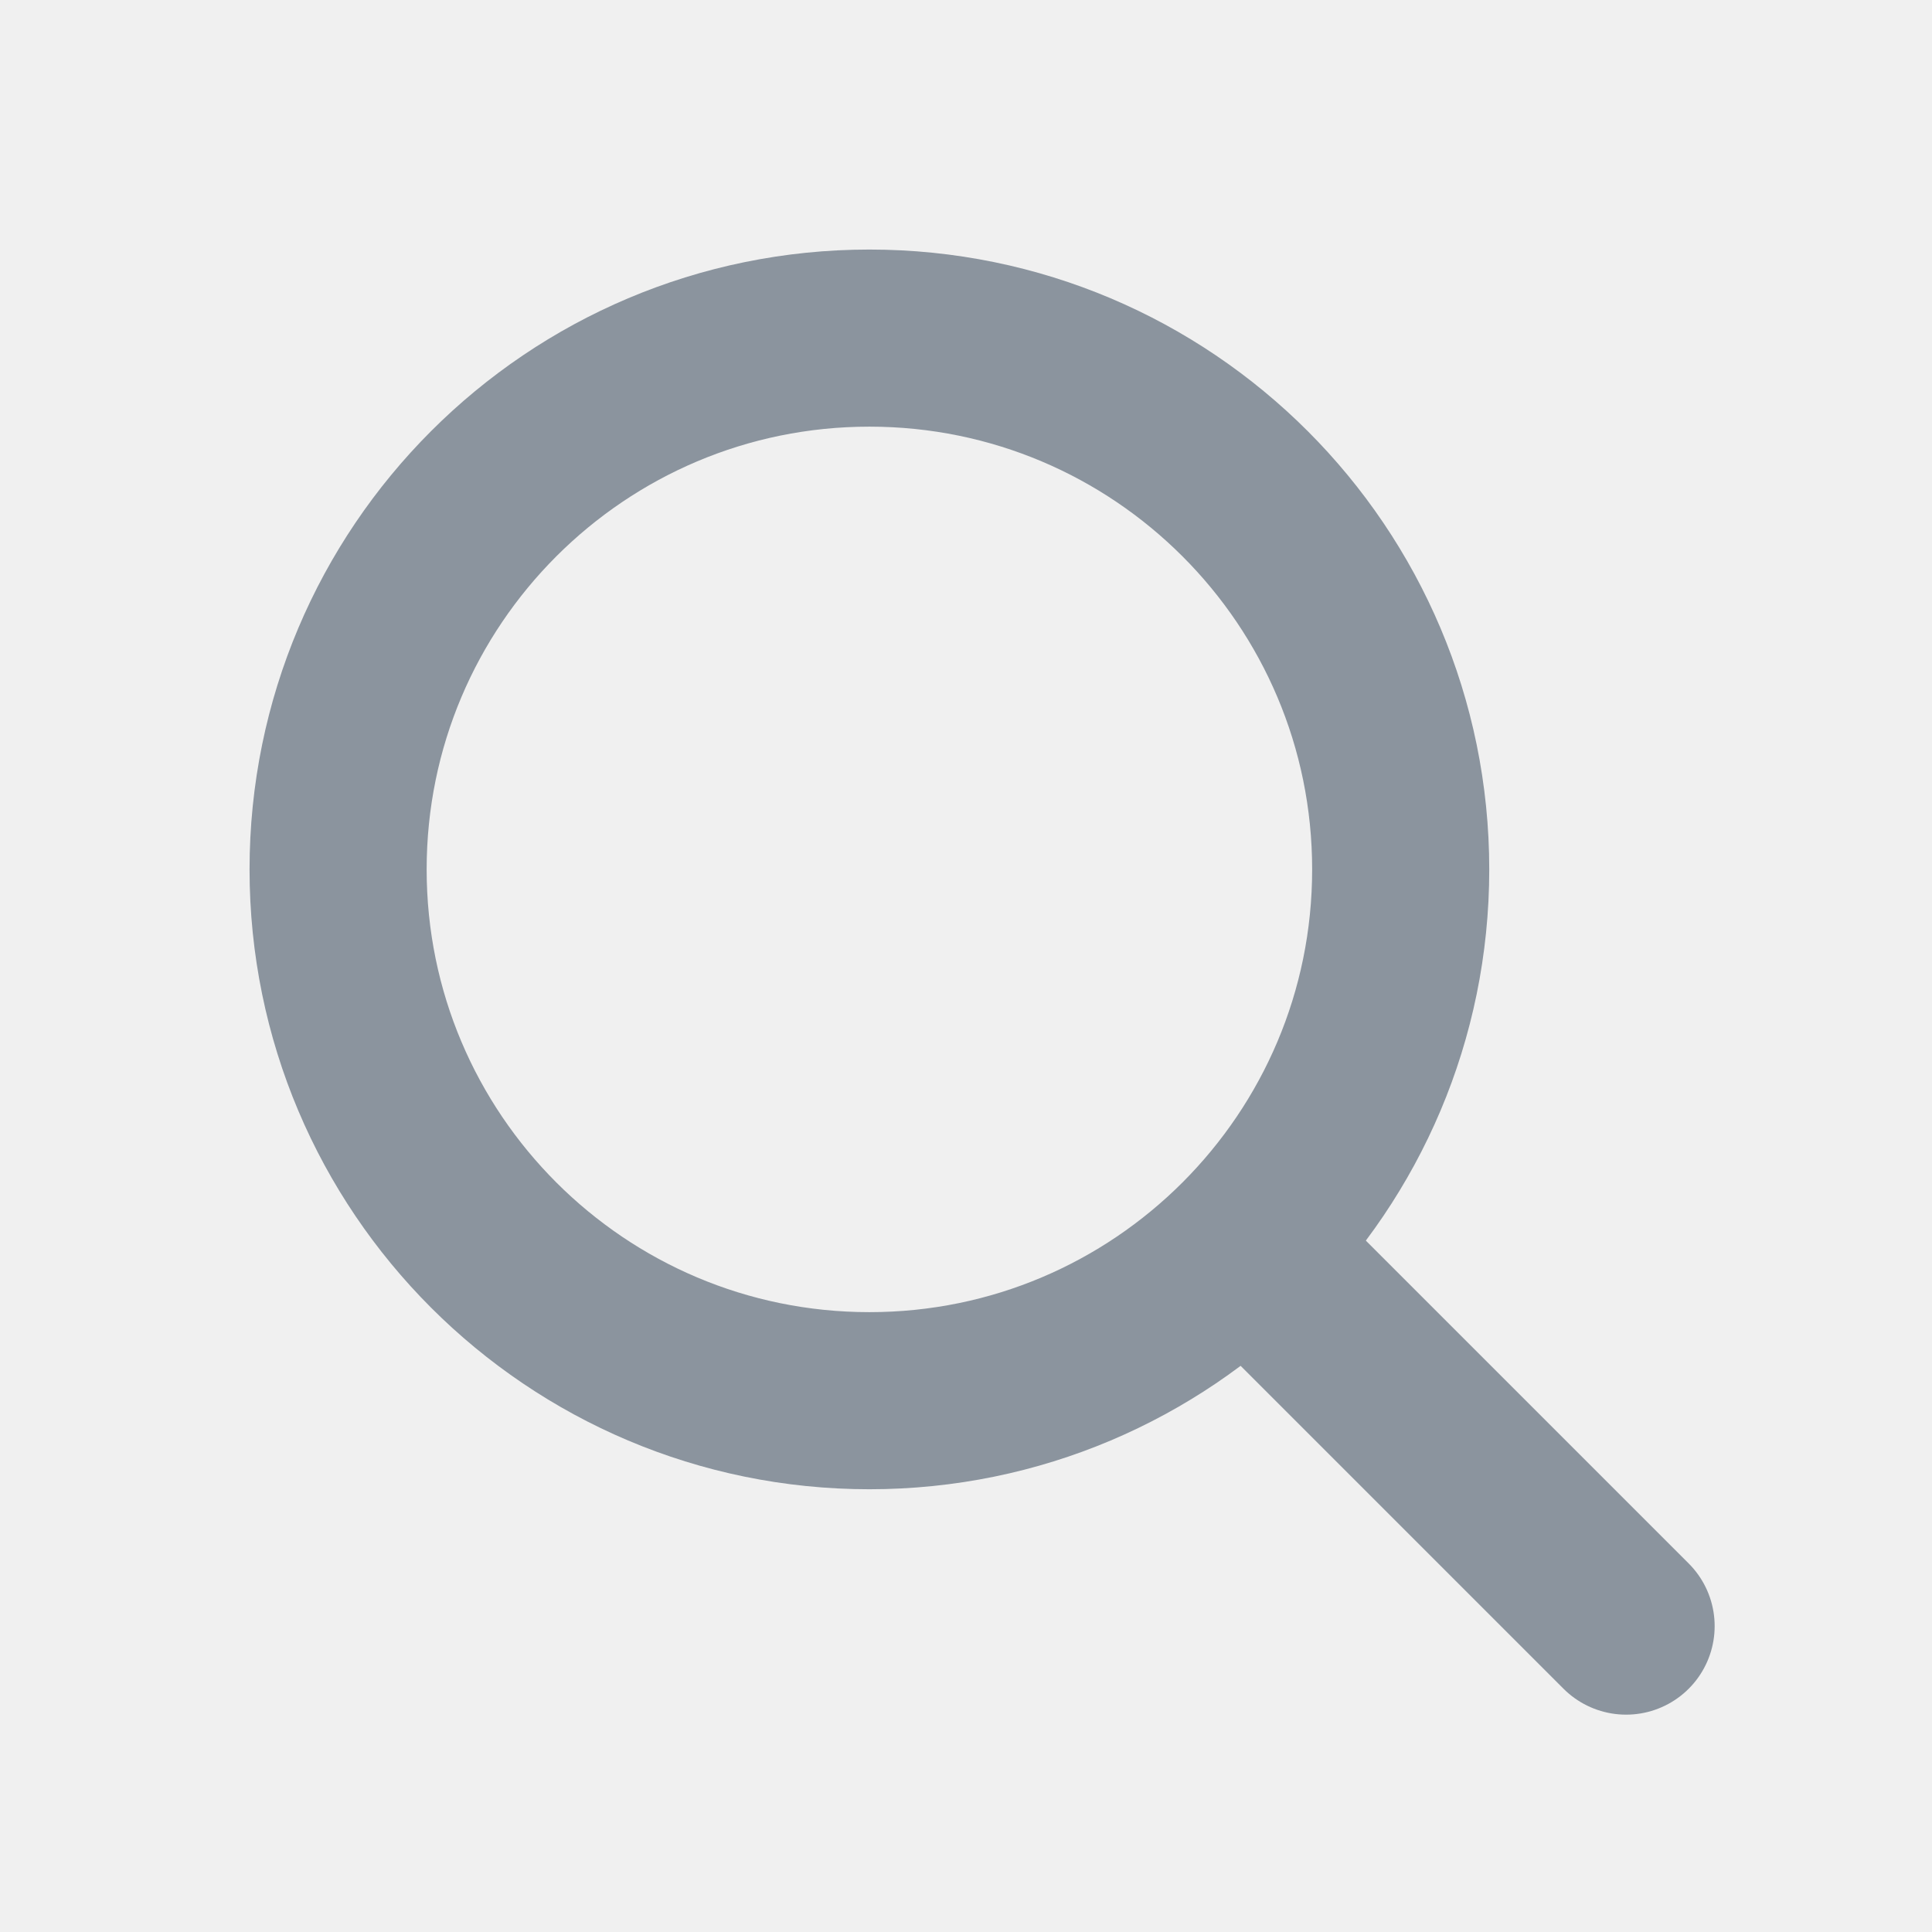
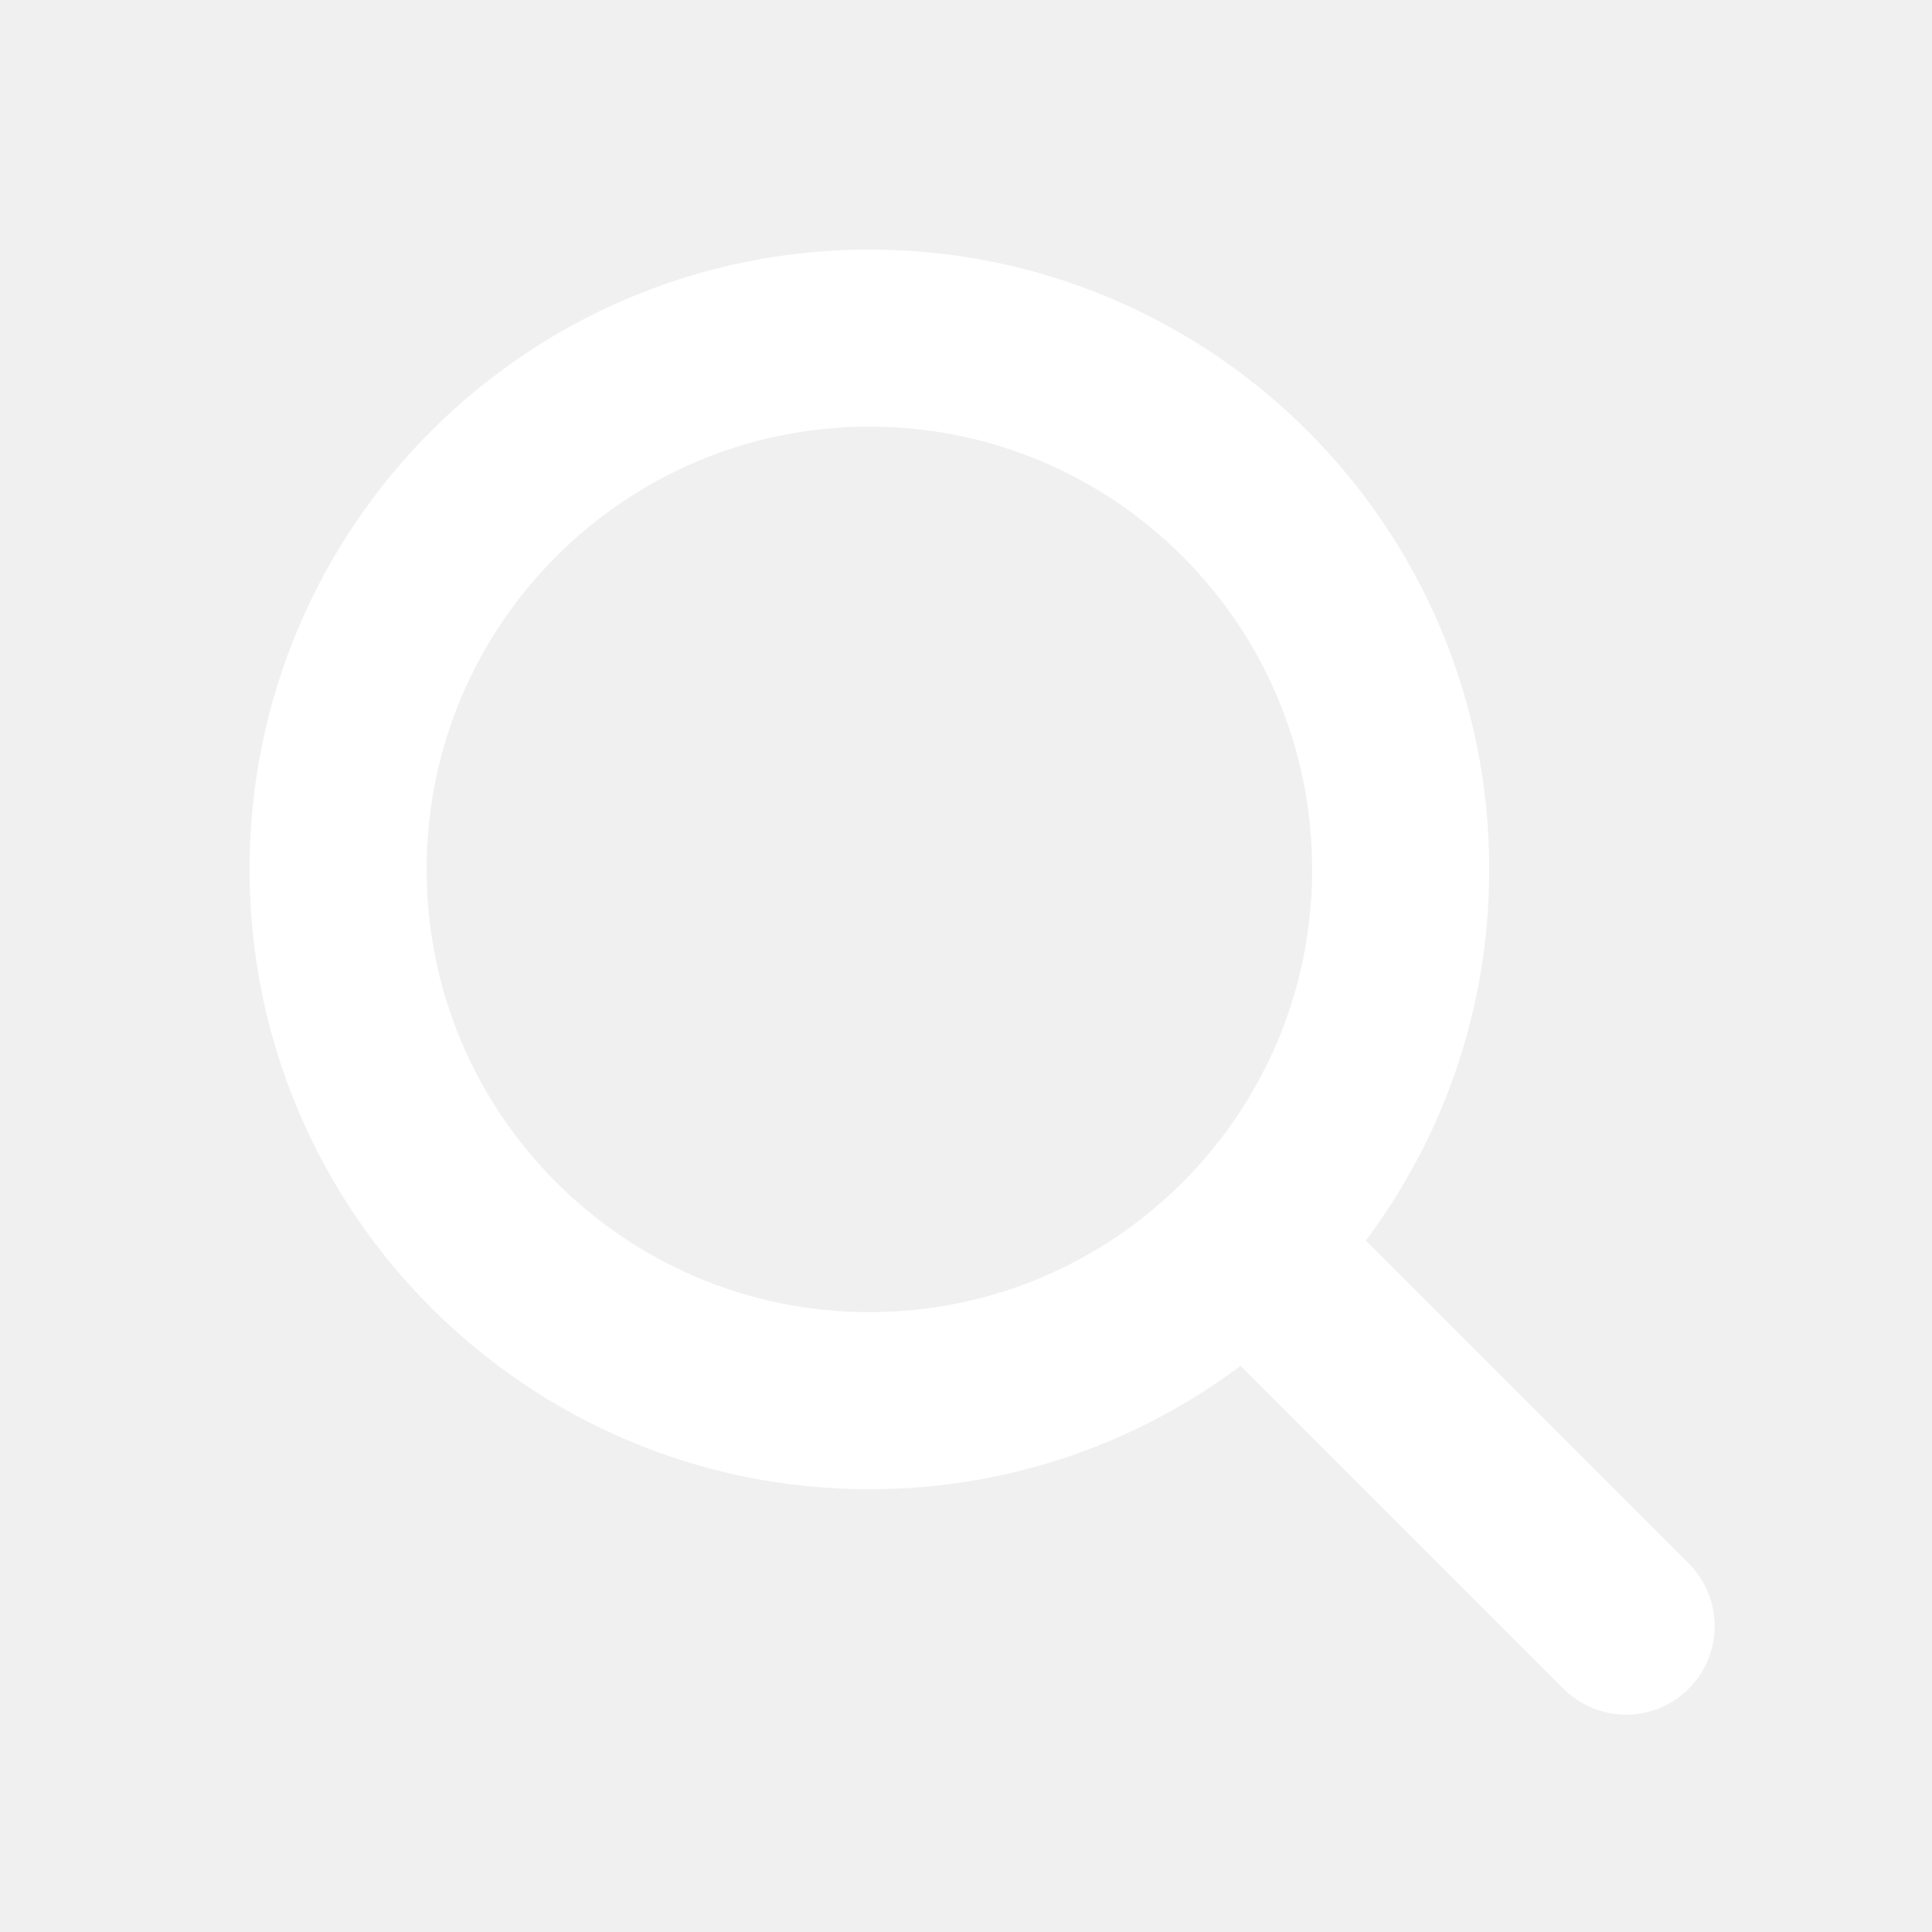
<svg xmlns="http://www.w3.org/2000/svg" width="24" height="24" viewBox="0 0 24 24" fill="none">
-   <circle cx="10.8" cy="10.8" r="6.6" stroke="#8B949E" stroke-width="2.2" />
-   <path d="M15.7 15.7L20.2 20.2" stroke="#8B949E" stroke-width="2.2" stroke-linecap="round" />
+   <circle cx="10.8" cy="10.8" r="6.6" stroke="#ffffff" stroke-width="2.2" />
+   <path d="M15.7 15.7L20.2 20.2" stroke="#ffffff" stroke-width="2.2" stroke-linecap="round" />
</svg>
